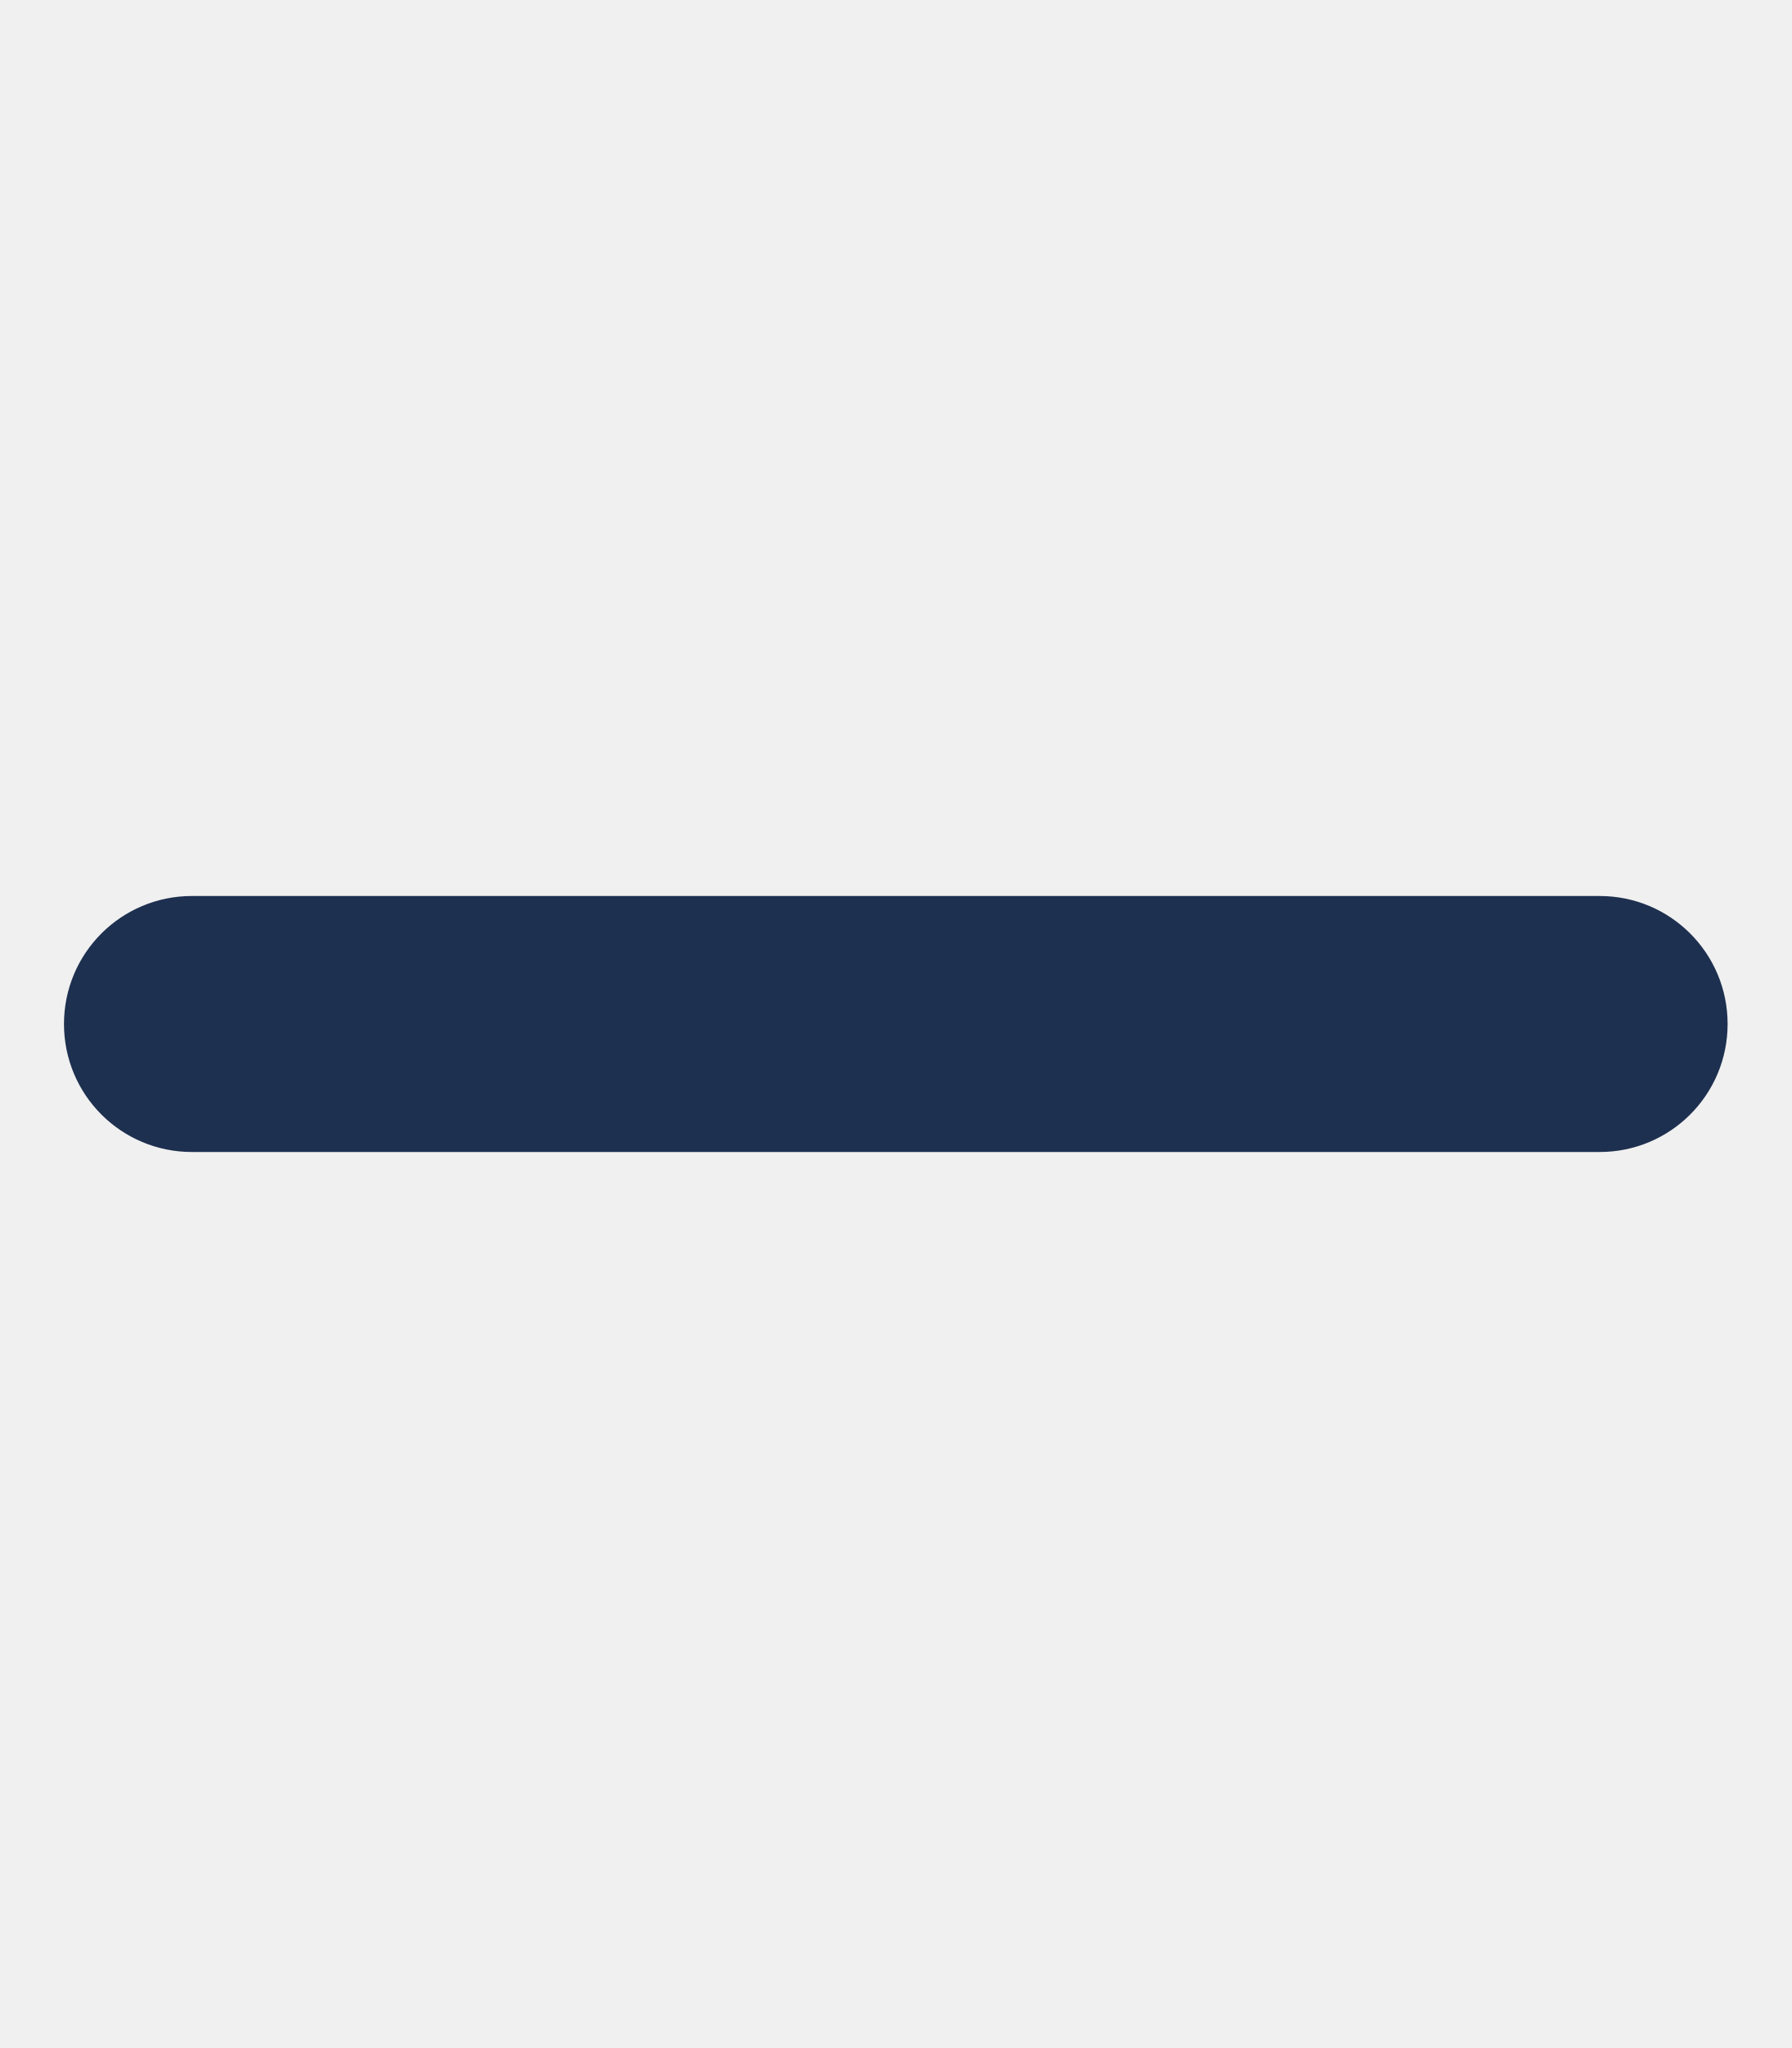
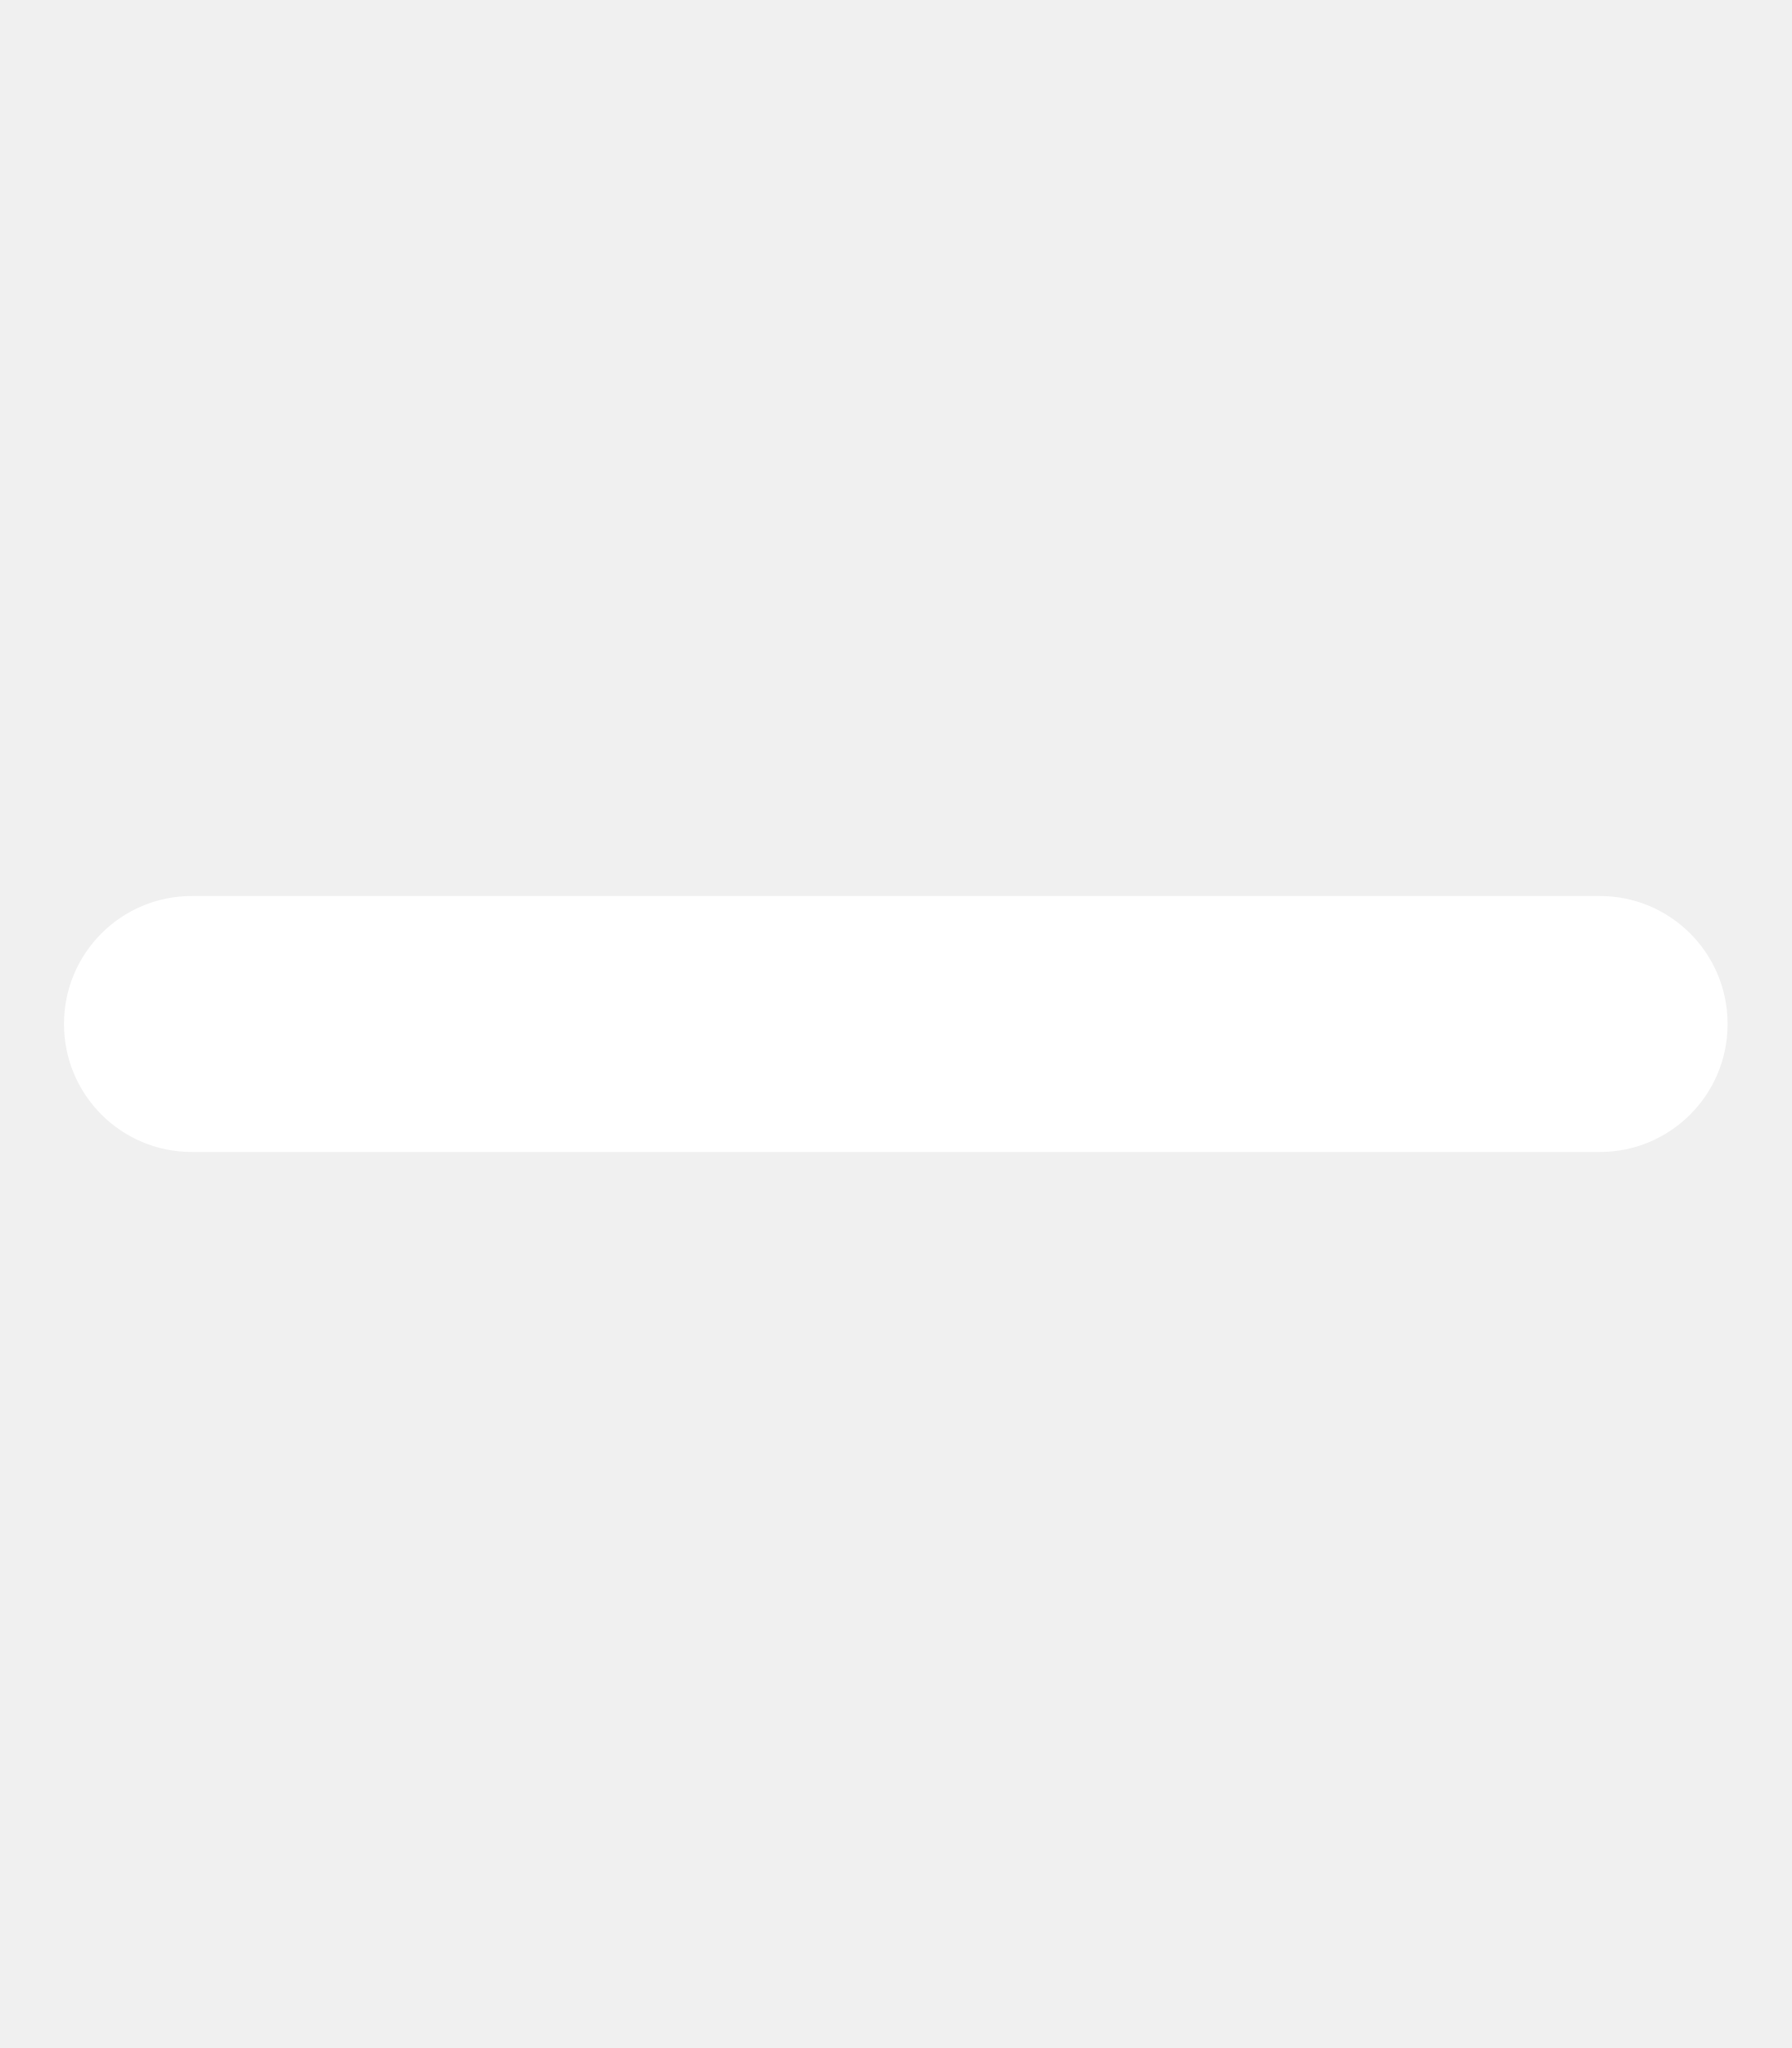
<svg xmlns="http://www.w3.org/2000/svg" height="16" width="14" viewBox="0 0 448 512">
-   <path opacity="1" fill="#1E3050" d="M432 256c0 17.7-14.3 32-32 32L48 288c-17.7 0-32-14.3-32-32s14.3-32 32-32l352 0c17.7 0 32 14.3 32 32z" />
+   <path opacity="1" fill="#ffffff" d="M432 256c0 17.7-14.3 32-32 32L48 288c-17.7 0-32-14.3-32-32s14.3-32 32-32l352 0c17.7 0 32 14.3 32 32z" />
</svg>
